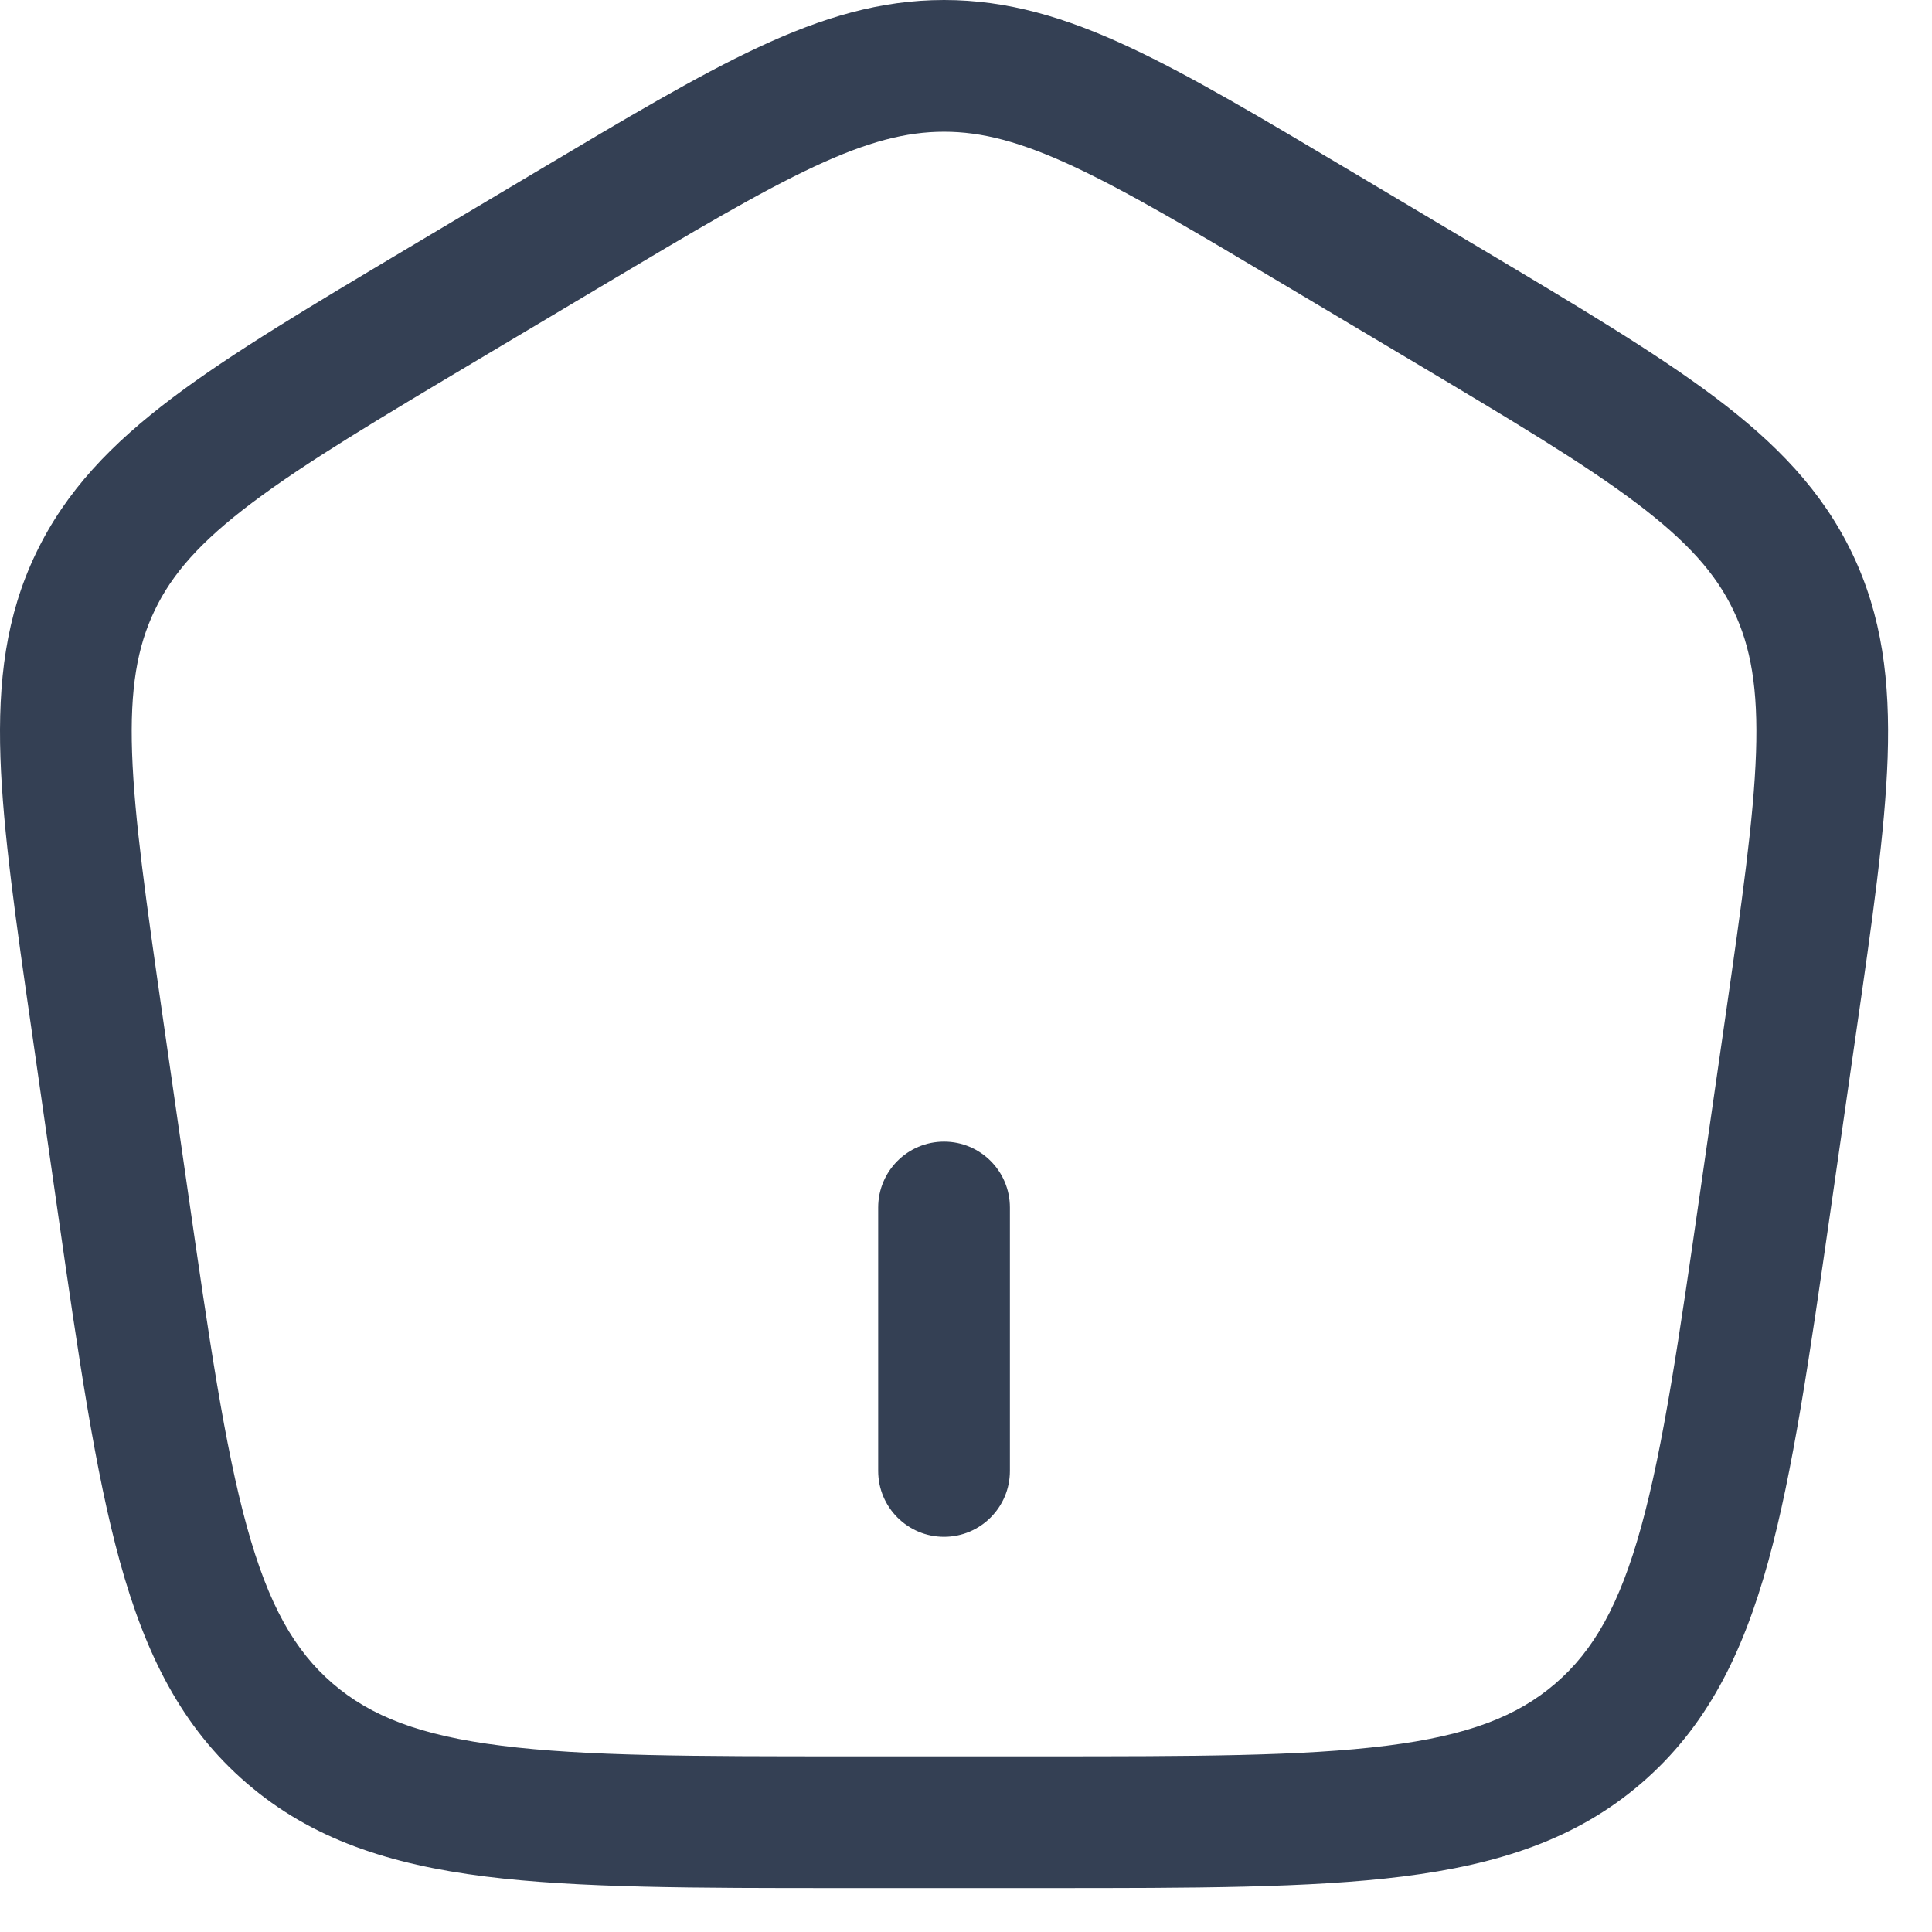
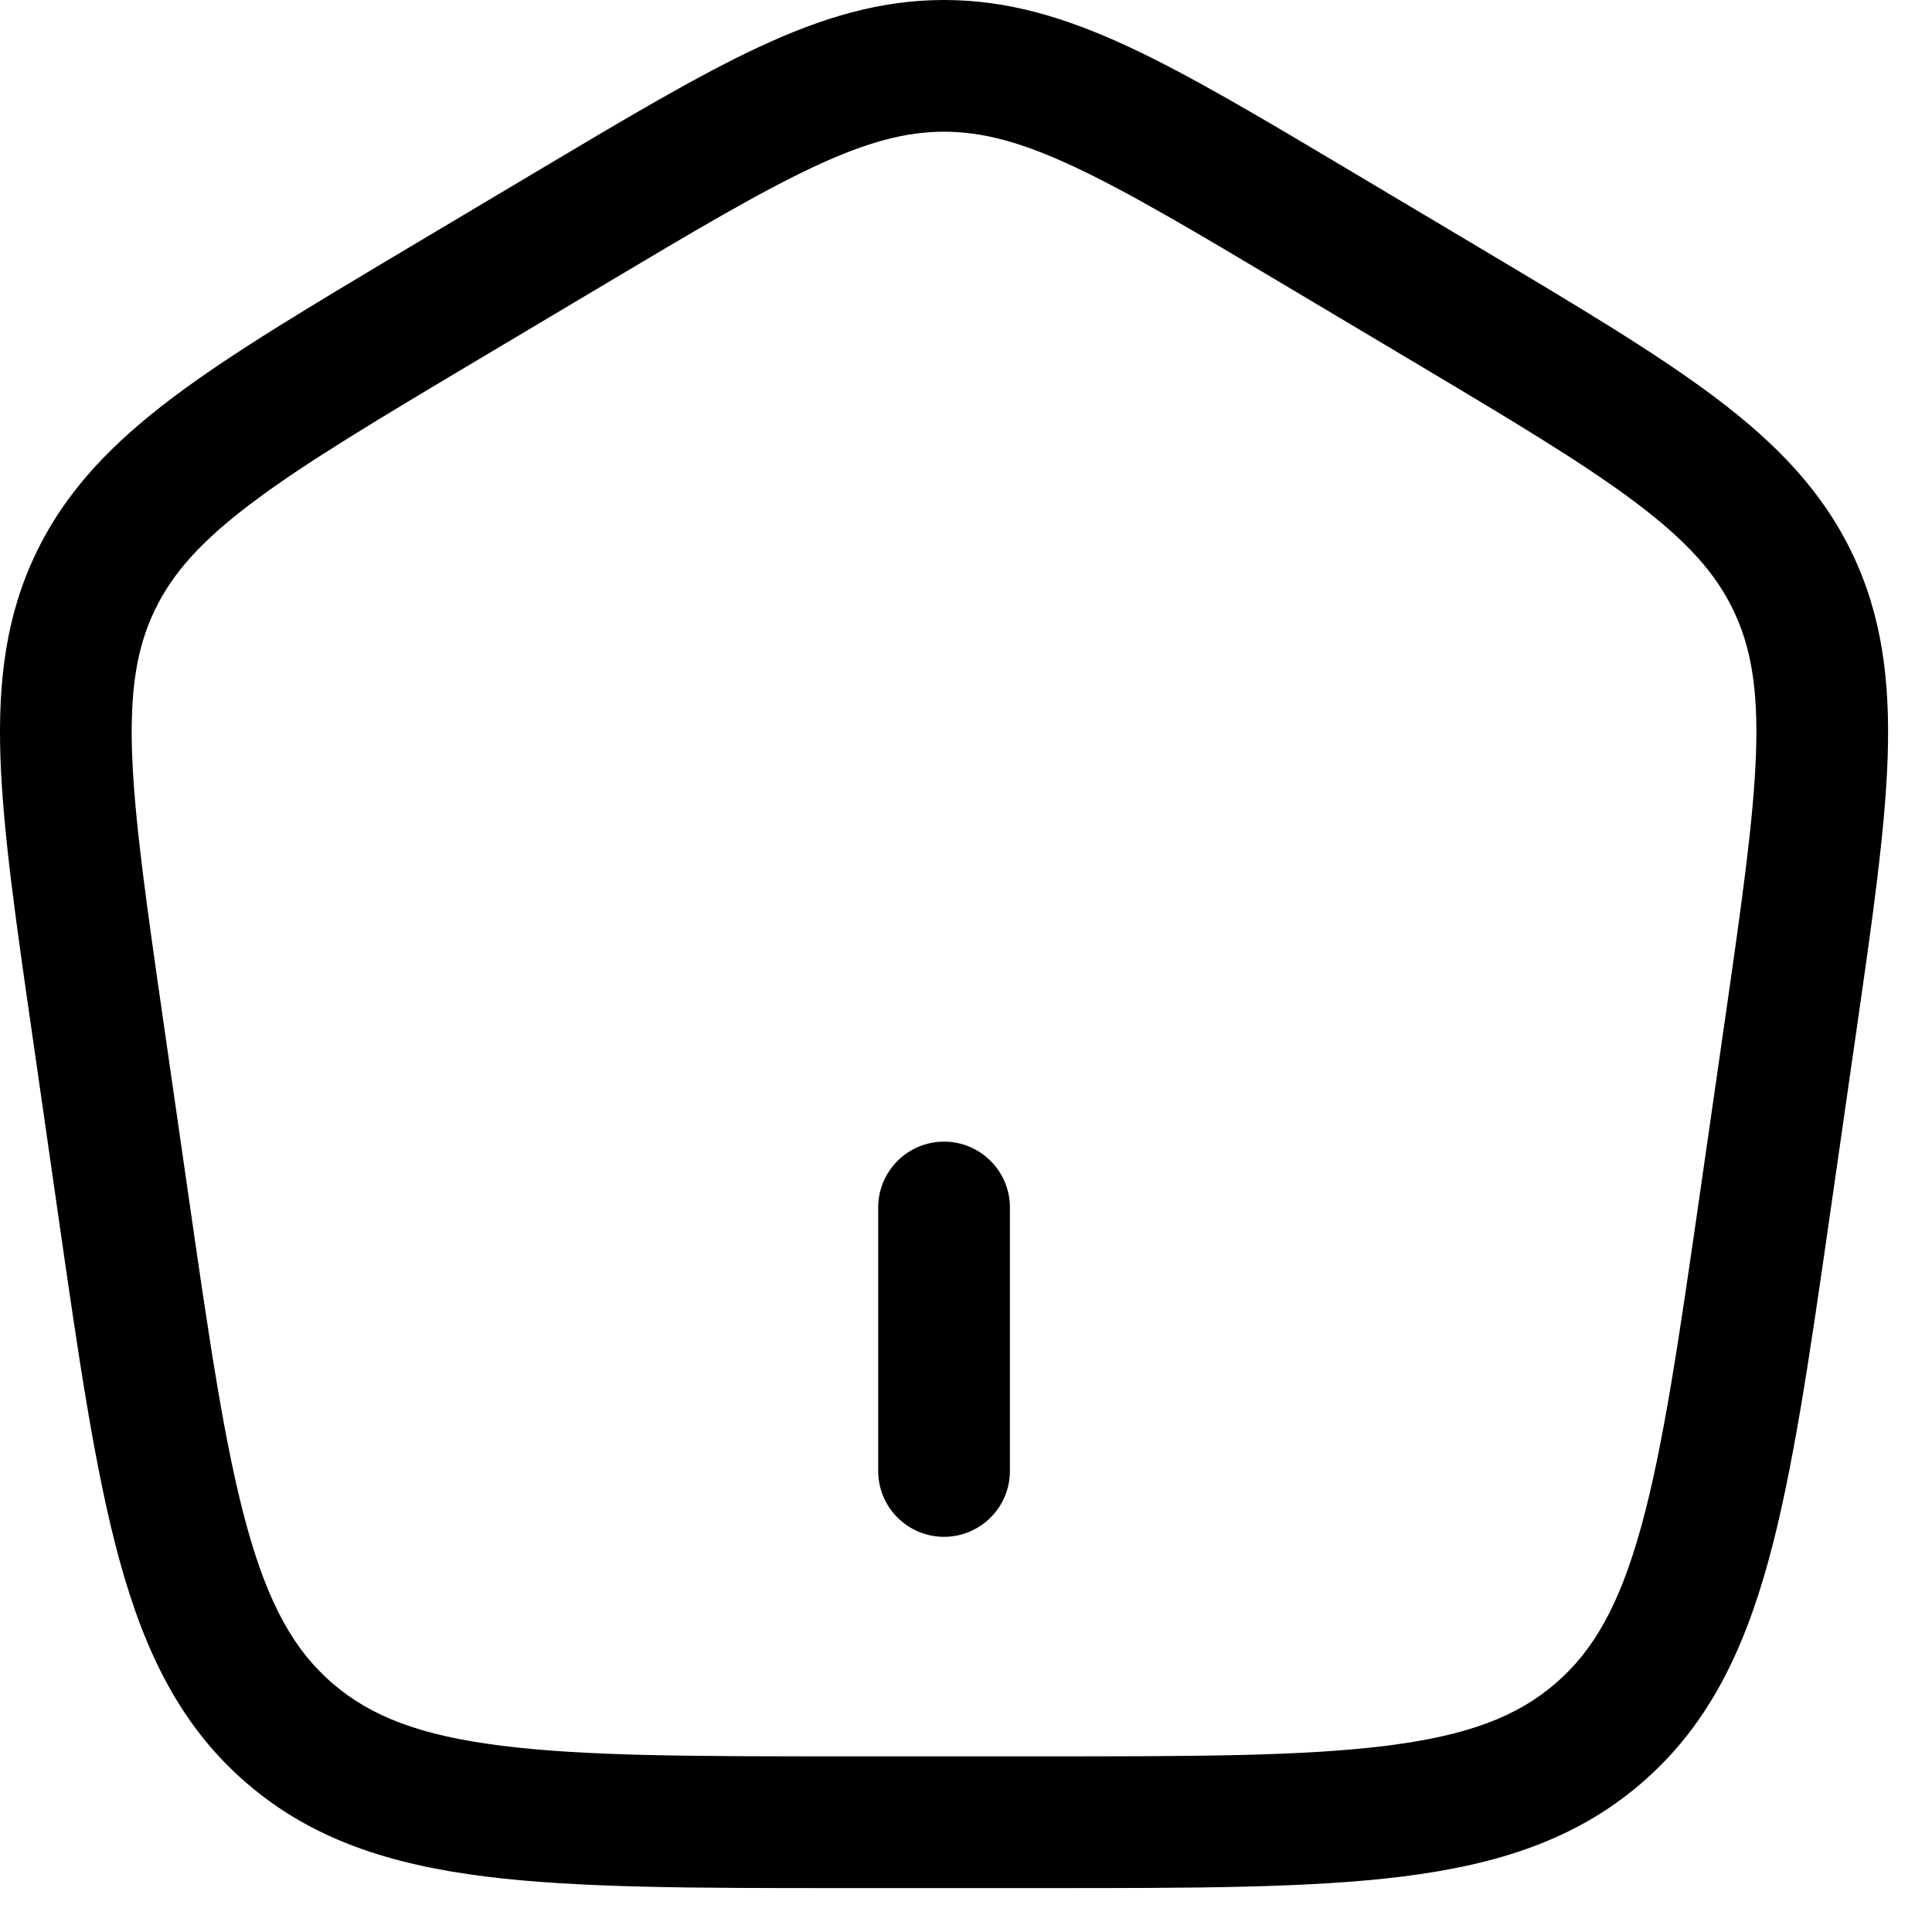
<svg xmlns="http://www.w3.org/2000/svg" width="22" height="22" viewBox="0 0 22 22" fill="none">
-   <path d="M10 16.75C10 17.164 10.336 17.5 10.75 17.5C11.164 17.5 11.5 17.164 11.5 16.75V13.75C11.5 13.336 11.164 13 10.75 13C10.336 13 10 13.336 10 13.75V16.75Z" fill="#344054" />
-   <path fill-rule="evenodd" clip-rule="evenodd" d="M10.75 0C10.025 0 9.363 0.199 8.639 0.537C7.938 0.864 7.128 1.347 6.112 1.952L4.656 2.819C3.537 3.486 2.645 4.017 1.97 4.525C1.273 5.05 0.75 5.59 0.409 6.301C0.068 7.012 -0.024 7.757 0.005 8.626C0.034 9.467 0.181 10.49 0.366 11.772L0.658 13.804C0.895 15.454 1.084 16.763 1.365 17.782C1.655 18.833 2.067 19.667 2.81 20.306C3.552 20.946 4.44 21.231 5.526 21.368C6.582 21.5 7.913 21.5 9.592 21.5H11.908C13.587 21.5 14.918 21.5 15.974 21.368C17.06 21.231 17.948 20.946 18.69 20.306C19.433 19.667 19.845 18.833 20.135 17.782C20.416 16.763 20.605 15.454 20.842 13.804L21.134 11.772C21.319 10.49 21.466 9.467 21.495 8.626C21.524 7.757 21.432 7.012 21.091 6.301C20.75 5.59 20.227 5.05 19.53 4.525C18.855 4.017 17.963 3.486 16.844 2.819L15.388 1.952C14.372 1.347 13.562 0.864 12.861 0.537C12.137 0.199 11.475 0 10.75 0ZM6.846 3.261C7.903 2.631 8.649 2.188 9.274 1.896C9.883 1.612 10.321 1.5 10.75 1.5C11.179 1.5 11.617 1.612 12.226 1.896C12.851 2.188 13.597 2.631 14.654 3.261L16.039 4.086C17.204 4.78 18.025 5.27 18.628 5.724C19.216 6.167 19.539 6.533 19.738 6.949C19.938 7.365 20.021 7.843 19.996 8.575C19.97 9.325 19.836 10.266 19.644 11.601L19.365 13.538C19.118 15.252 18.942 16.466 18.689 17.383C18.442 18.279 18.144 18.798 17.712 19.17C17.279 19.543 16.718 19.763 15.787 19.879C14.836 19.999 13.599 20 11.856 20H9.644C7.901 20 6.664 19.999 5.713 19.879C4.782 19.763 4.221 19.543 3.788 19.17C3.356 18.798 3.058 18.279 2.811 17.383C2.558 16.466 2.382 15.252 2.135 13.538L1.856 11.601C1.664 10.266 1.53 9.325 1.504 8.575C1.479 7.843 1.562 7.365 1.762 6.949C1.961 6.533 2.283 6.167 2.872 5.724C3.475 5.27 4.296 4.78 5.461 4.086L6.846 3.261Z" fill="#344054" />
+   <path d="M10 16.75C10 17.164 10.336 17.5 10.75 17.5C11.164 17.5 11.5 17.164 11.5 16.75V13.75C11.5 13.336 11.164 13 10.75 13C10.336 13 10 13.336 10 13.75V16.75Z" fill="currentColor" />
+   <path fill-rule="evenodd" clip-rule="evenodd" d="M10.75 0C10.025 0 9.363 0.199 8.639 0.537C7.938 0.864 7.128 1.347 6.112 1.952L4.656 2.819C3.537 3.486 2.645 4.017 1.97 4.525C1.273 5.05 0.75 5.59 0.409 6.301C0.068 7.012 -0.024 7.757 0.005 8.626C0.034 9.467 0.181 10.49 0.366 11.772L0.658 13.804C0.895 15.454 1.084 16.763 1.365 17.782C1.655 18.833 2.067 19.667 2.81 20.306C3.552 20.946 4.44 21.231 5.526 21.368C6.582 21.5 7.913 21.5 9.592 21.5H11.908C13.587 21.5 14.918 21.5 15.974 21.368C17.06 21.231 17.948 20.946 18.69 20.306C19.433 19.667 19.845 18.833 20.135 17.782C20.416 16.763 20.605 15.454 20.842 13.804L21.134 11.772C21.319 10.49 21.466 9.467 21.495 8.626C21.524 7.757 21.432 7.012 21.091 6.301C20.75 5.59 20.227 5.05 19.53 4.525C18.855 4.017 17.963 3.486 16.844 2.819L15.388 1.952C14.372 1.347 13.562 0.864 12.861 0.537C12.137 0.199 11.475 0 10.75 0ZM6.846 3.261C7.903 2.631 8.649 2.188 9.274 1.896C9.883 1.612 10.321 1.5 10.75 1.5C11.179 1.5 11.617 1.612 12.226 1.896C12.851 2.188 13.597 2.631 14.654 3.261L16.039 4.086C17.204 4.78 18.025 5.27 18.628 5.724C19.216 6.167 19.539 6.533 19.738 6.949C19.938 7.365 20.021 7.843 19.996 8.575C19.97 9.325 19.836 10.266 19.644 11.601L19.365 13.538C19.118 15.252 18.942 16.466 18.689 17.383C18.442 18.279 18.144 18.798 17.712 19.17C17.279 19.543 16.718 19.763 15.787 19.879C14.836 19.999 13.599 20 11.856 20H9.644C7.901 20 6.664 19.999 5.713 19.879C4.782 19.763 4.221 19.543 3.788 19.17C3.356 18.798 3.058 18.279 2.811 17.383C2.558 16.466 2.382 15.252 2.135 13.538L1.856 11.601C1.664 10.266 1.53 9.325 1.504 8.575C1.479 7.843 1.562 7.365 1.762 6.949C1.961 6.533 2.283 6.167 2.872 5.724C3.475 5.27 4.296 4.78 5.461 4.086L6.846 3.261Z" fill="currentColor" />
</svg>
